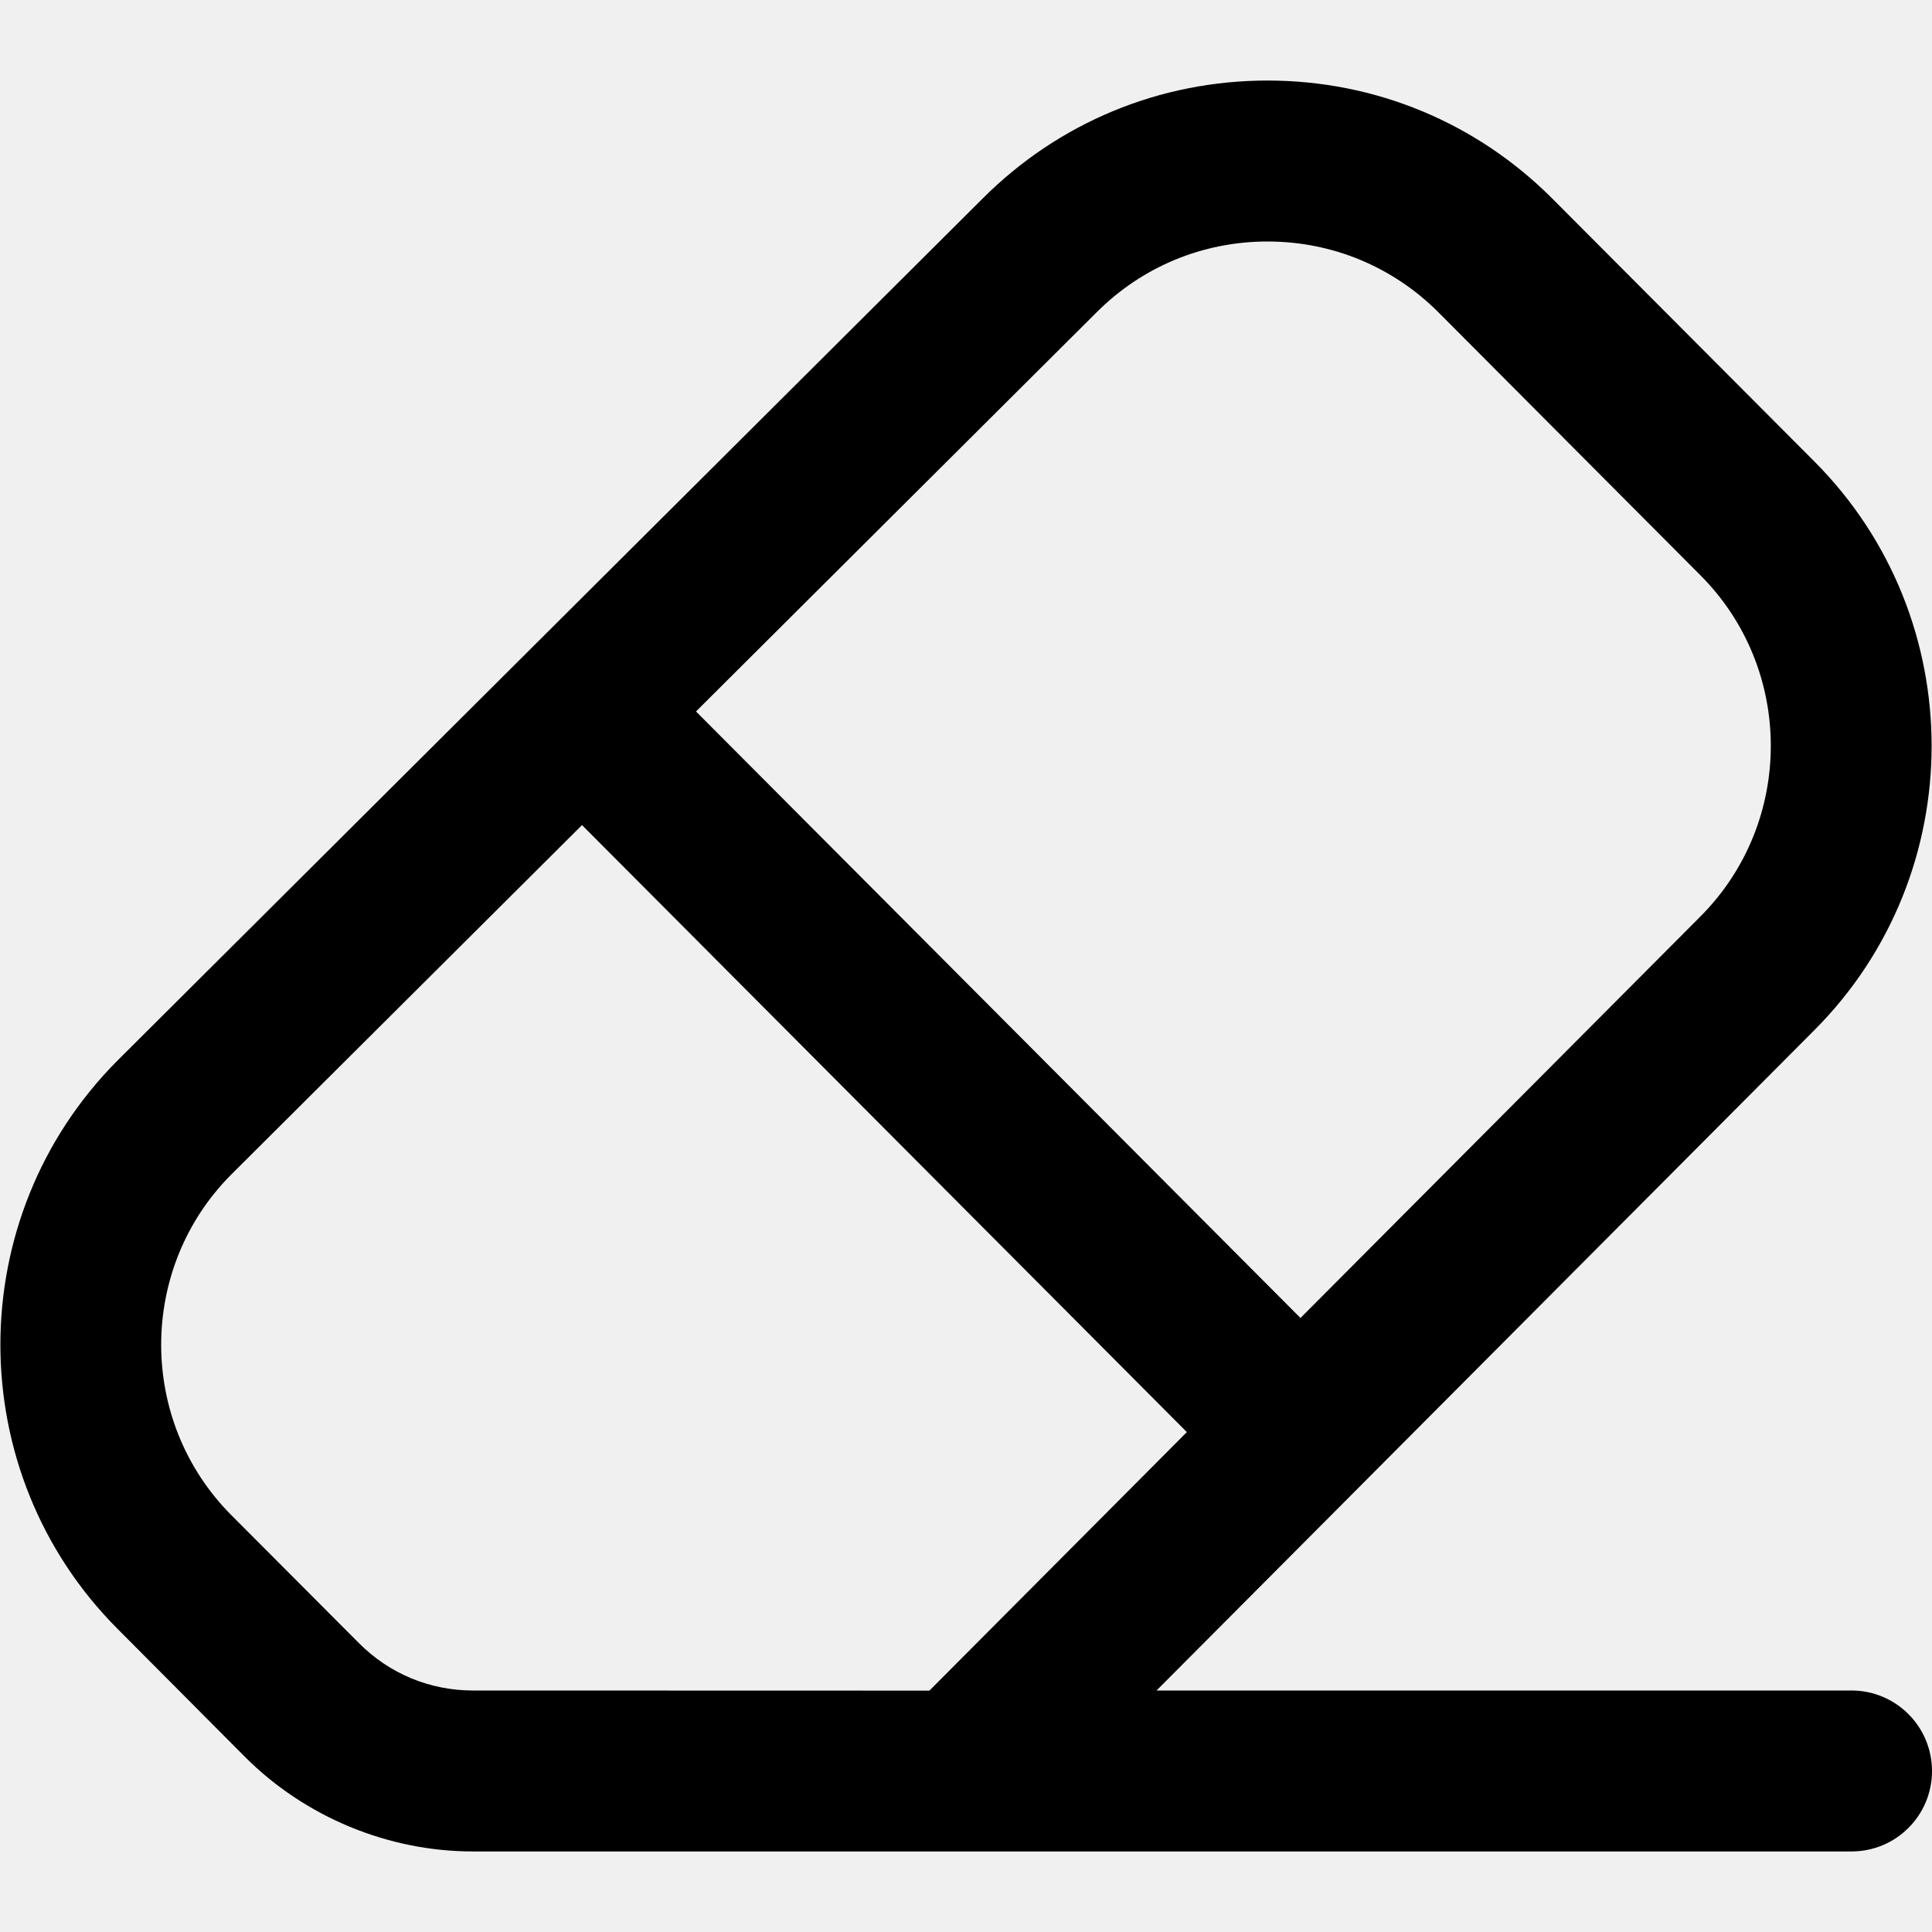
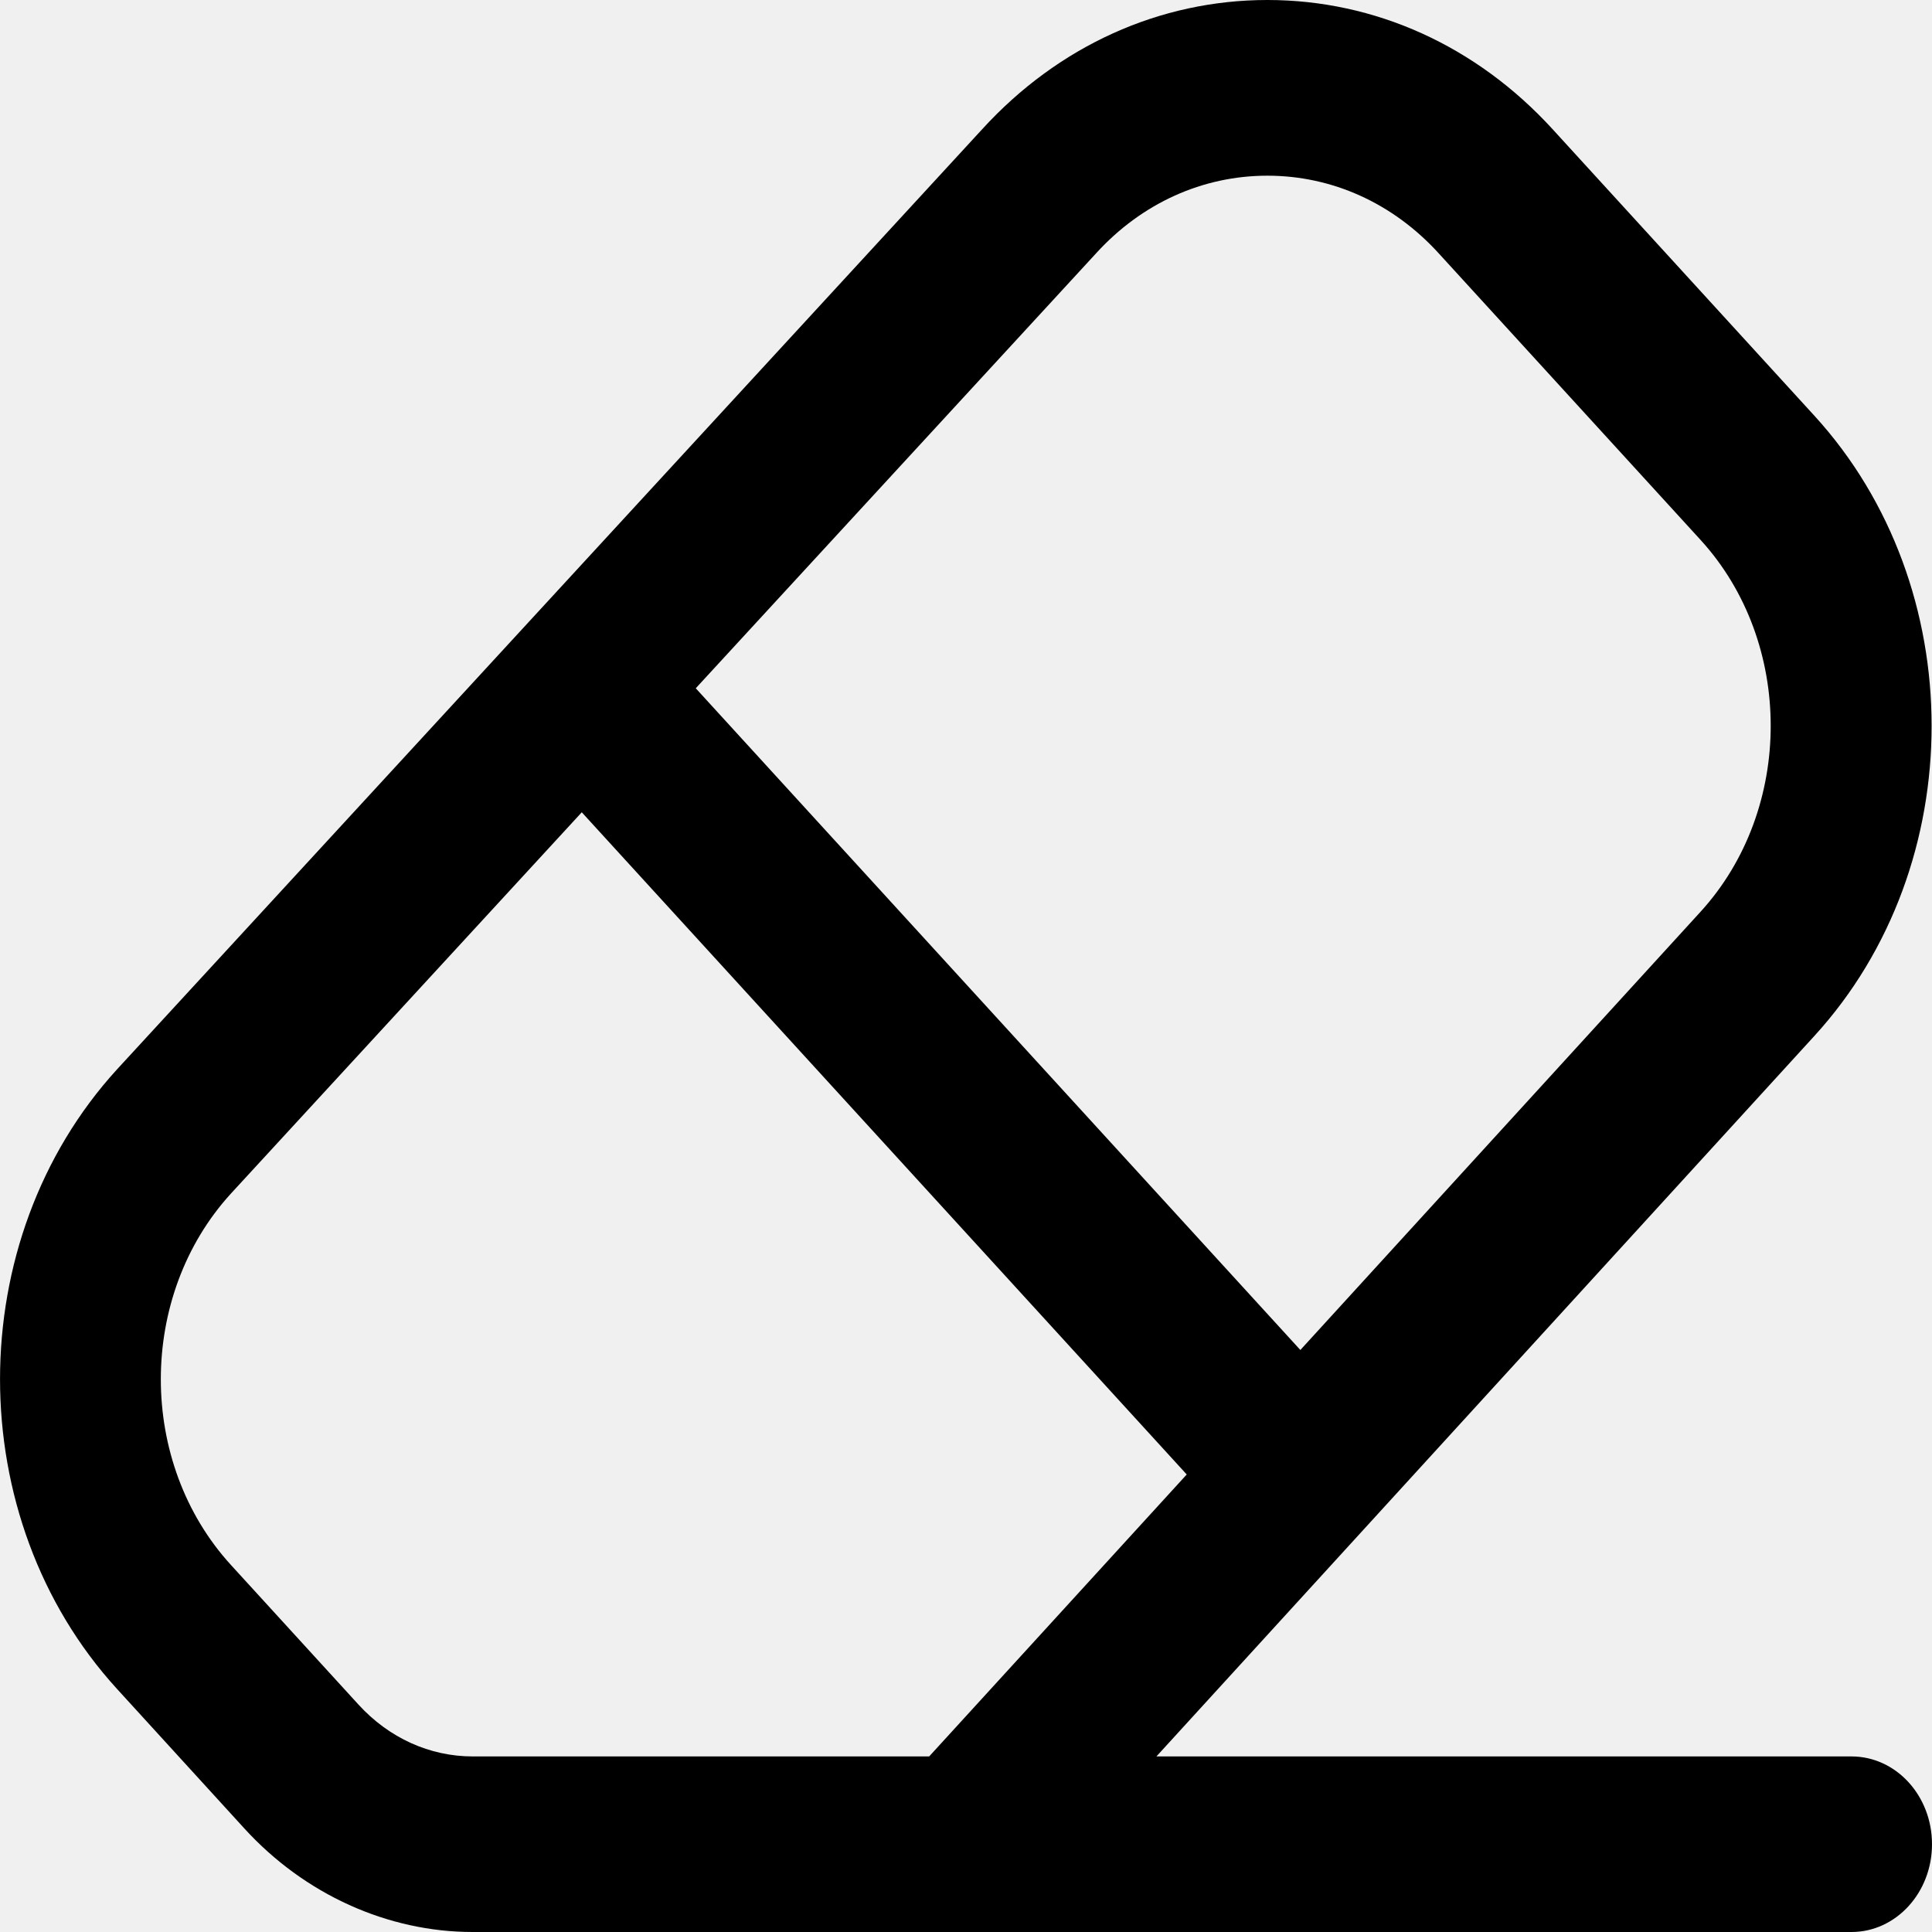
<svg xmlns="http://www.w3.org/2000/svg" width="16" height="16" viewBox="0 0 16 16" fill="none">
  <g clip-path="url(#clip0_2_19)">
-     <path d="M15.333 14H9.578L15.027 8.53C16.32 7.233 16.32 5.121 15.027 3.823L12.858 1.647C12.228 1.015 11.389 0.667 10.497 0.667C9.605 0.667 8.766 1.015 8.137 1.645L0.973 8.783C-0.32 10.081 -0.32 12.192 0.973 13.489L2.028 14.549C2.525 15.047 3.213 15.333 3.917 15.333H15.333C15.702 15.333 16 15.035 16 14.667C16 14.299 15.702 14 15.333 14ZM9.08 2.588C9.458 2.209 9.961 2 10.497 2C11.033 2 11.536 2.209 11.914 2.588L14.083 4.765C14.859 5.543 14.859 6.81 14.083 7.589L10.77 10.915L5.764 5.892L9.08 2.588ZM3.917 14C3.56 14 3.225 13.861 2.973 13.608L1.917 12.549C1.141 11.771 1.141 10.504 1.915 9.727L4.82 6.833L9.829 11.86L7.697 14.001L3.917 14Z" fill="black" />
+     <path d="M15.333 14.546H9.577L15.027 8.578C16.32 7.163 16.32 4.86 15.027 3.444L12.857 1.069C12.227 0.38 11.388 0 10.496 0C9.604 0 8.765 0.38 8.136 1.068L0.97 8.855C-0.323 10.27 -0.323 12.573 0.97 13.988L2.025 15.144C2.522 15.688 3.21 16 3.915 16H15.333C15.702 16 16 15.674 16 15.273C16 14.871 15.702 14.546 15.333 14.546ZM9.079 2.096C9.457 1.682 9.96 1.455 10.496 1.455C11.032 1.455 11.535 1.682 11.913 2.096L14.083 4.471C14.858 5.319 14.858 6.702 14.083 7.551L10.769 11.18L5.762 5.7L9.079 2.096ZM3.915 14.546C3.558 14.546 3.222 14.393 2.97 14.118L1.914 12.962C1.138 12.114 1.138 10.732 1.913 9.884L4.818 6.727L9.828 12.211L7.695 14.546L3.915 14.546Z" fill="black" />
  </g>
  <defs>
    <clipPath id="clip0_2_19">
      <rect width="16" height="16" fill="white" />
    </clipPath>
  </defs>
</svg>
